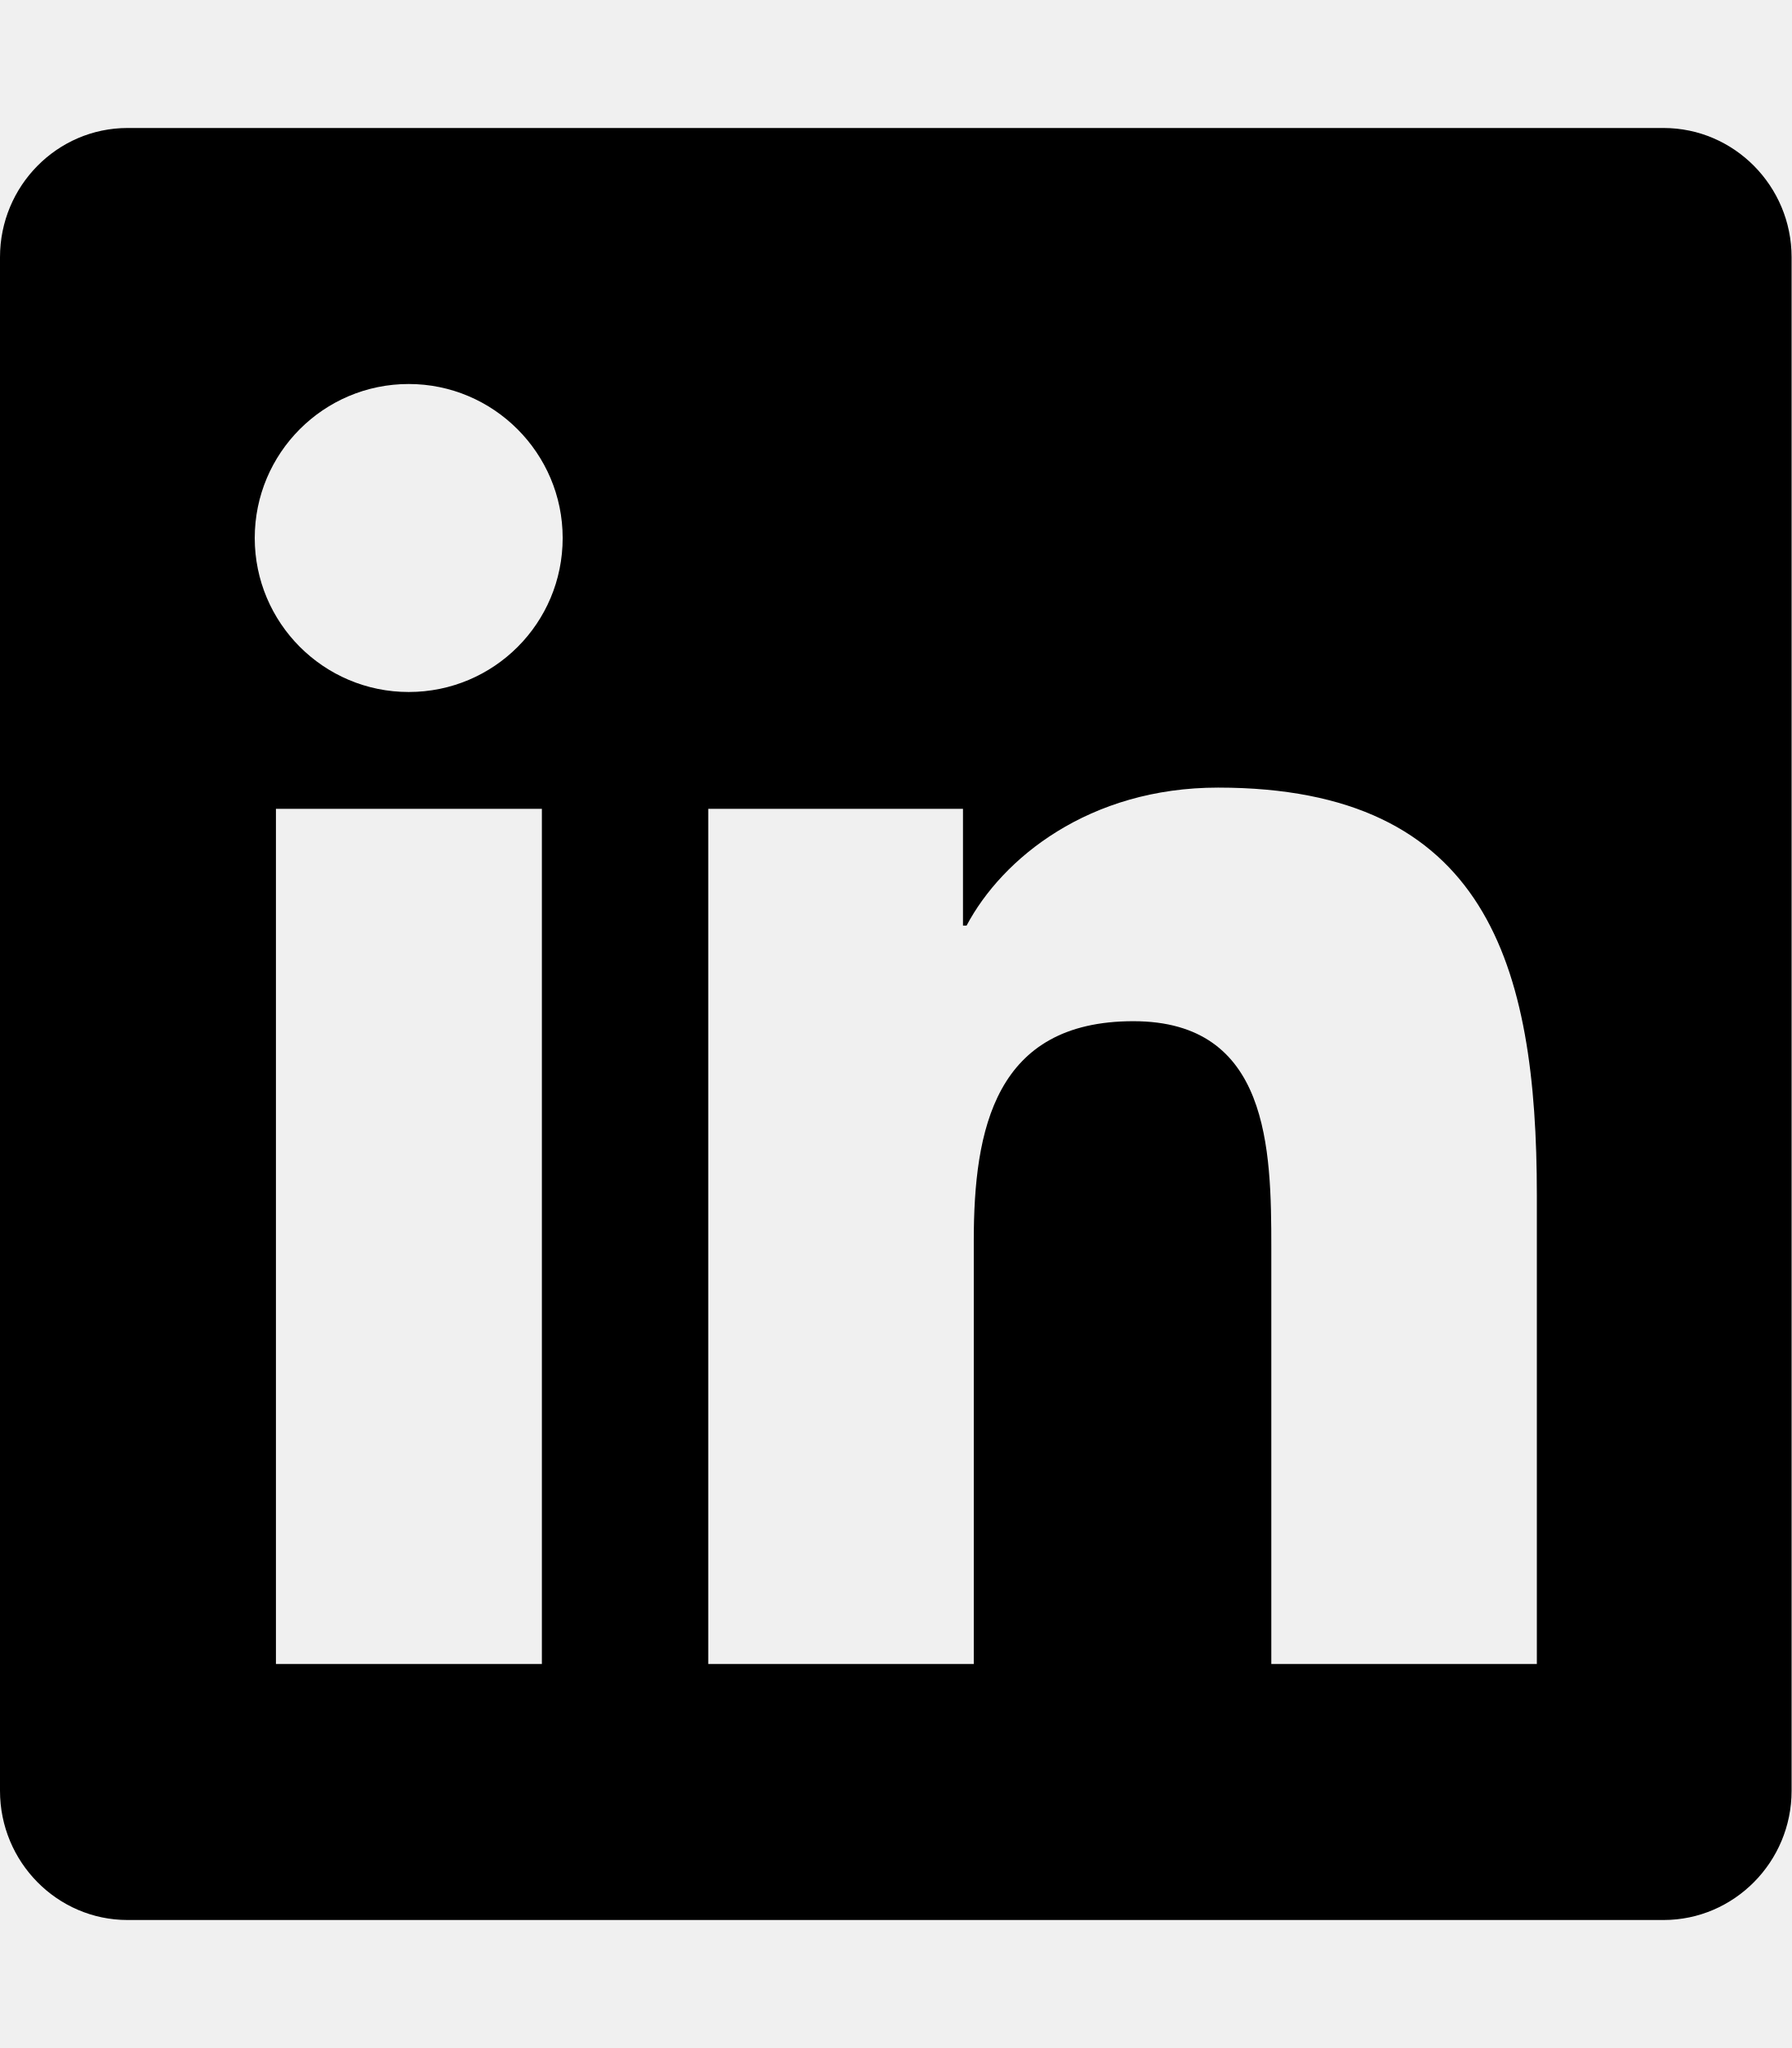
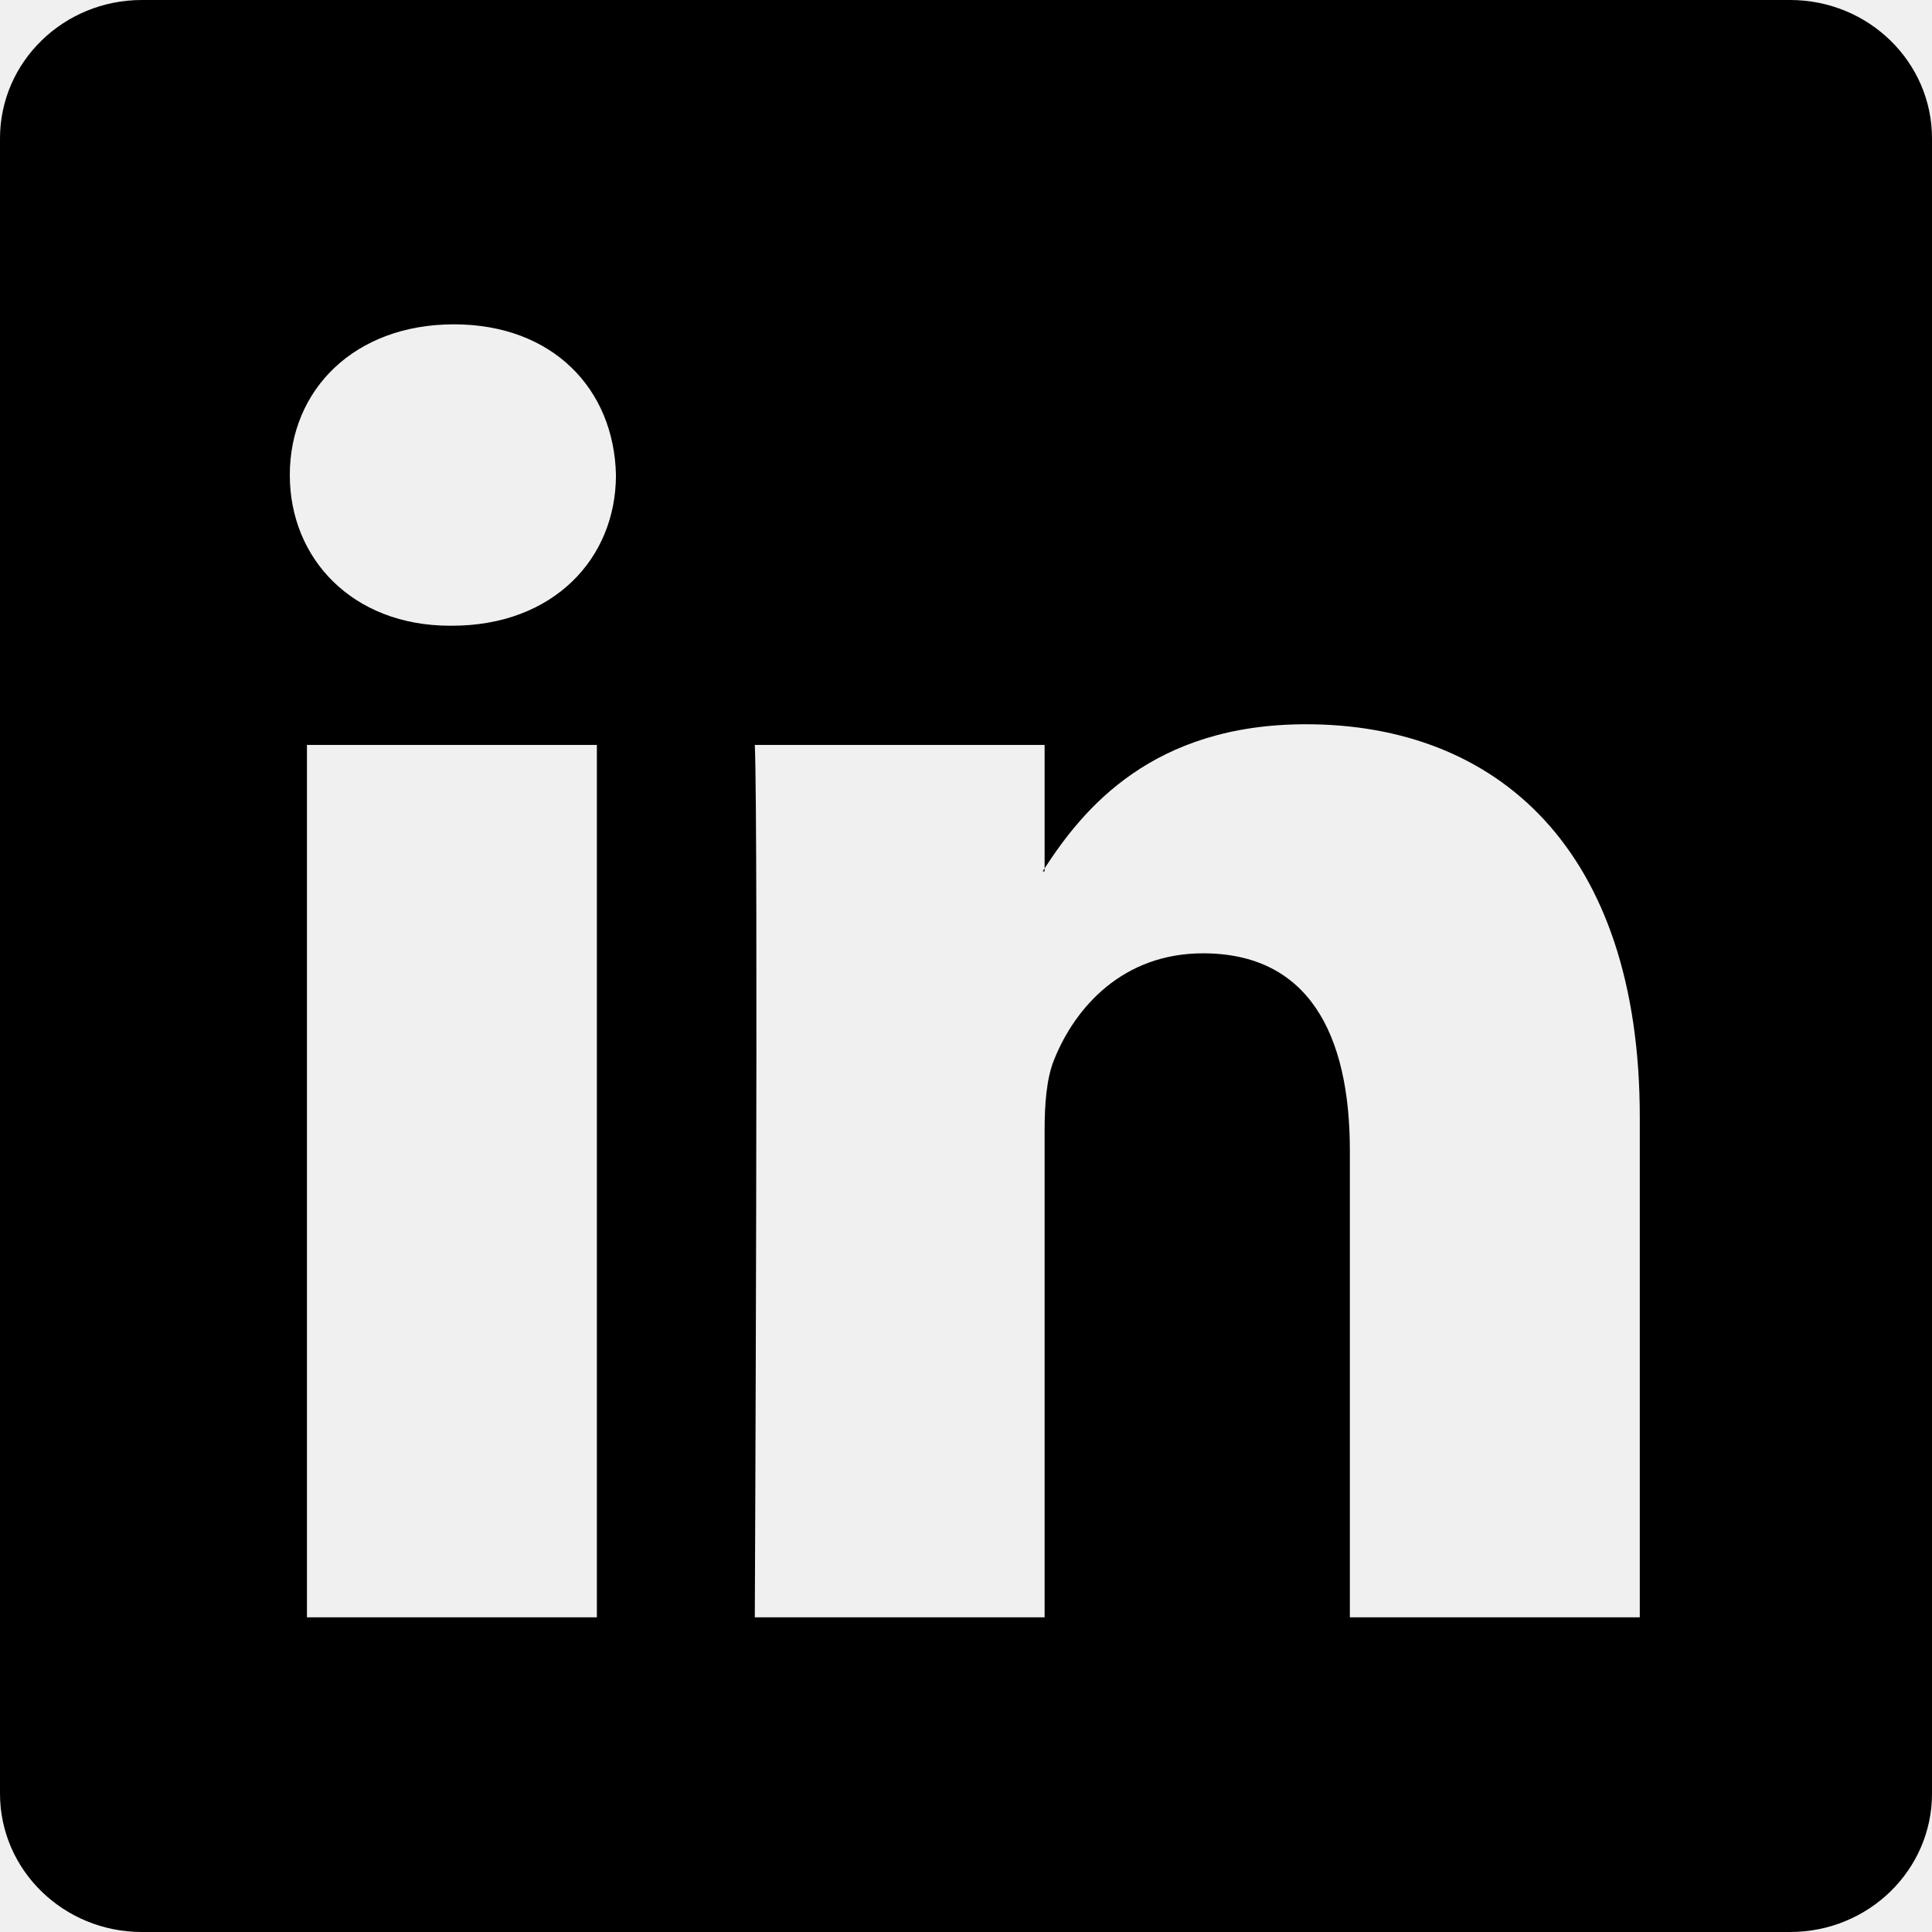
- <svg xmlns="http://www.w3.org/2000/svg" viewBox="0 0 448 512" aria-hidden="true">
-   <path d="M416 32H31.9C14.3 32 0 46.5 0 64.3v383.4C0 465.5 14.3 480 31.9 480H416c17.6 0 32-14.5 32-32.3V64.3c0-17.8-14.4-32.3-32-32.3zM135.4 416H69V202.2h66.5V416zm-33.2-243c-21.3 0-38.5-17.3-38.5-38.5S80.9 96 102.2 96c21.2 0 38.5 17.3 38.5 38.5 0 21.3-17.2 38.5-38.5 38.5zm282.1 243h-66.4V312c0-24.8-.5-56.7-34.5-56.7-34.6 0-39.9 27-39.9 54.9V416h-66.4V202.2h63.7v29.2h.9c8.9-16.8 30.6-34.5 62.9-34.5 67.2 0 79.7 44.3 79.7 101.9V416z" />
+ <svg xmlns="http://www.w3.org/2000/svg" width="48" height="48" viewBox="0 0 48 48" fill="none">
+   <g clip-path="url(#clip0_31_26)">
+     <path d="M0 3.438C0 1.539 1.578 0 3.525 0H44.475C46.422 0 48 1.539 48 3.438V44.562C48 46.461 46.422 48 44.475 48H3.525C1.578 48 0 46.461 0 44.562V3.438ZM14.829 40.182V18.507H7.626V40.182H14.829ZM11.229 15.546C13.74 15.546 15.303 13.884 15.303 11.802C15.258 9.675 13.743 8.058 11.277 8.058C8.811 8.058 7.2 9.678 7.2 11.802C7.2 13.884 8.763 15.546 11.181 15.546H11.229ZM25.953 40.182V28.077C25.953 27.429 26.001 26.781 26.193 26.319C26.712 25.026 27.897 23.685 29.889 23.685C32.496 23.685 33.537 25.671 33.537 28.587V40.182H40.74V27.75C40.74 21.09 37.188 17.994 32.448 17.994C28.626 17.994 26.913 20.094 25.953 21.573V21.648H25.905C25.921 21.623 25.937 21.598 25.953 21.573V18.507H18.753C18.843 20.541 18.753 40.182 18.753 40.182H25.953Z" fill="black" />
+   </g>
+   <defs>
+     <clipPath id="clip0_31_26">
+       <rect width="48" height="48" fill="white" />
+     </clipPath>
+   </defs>
</svg>
